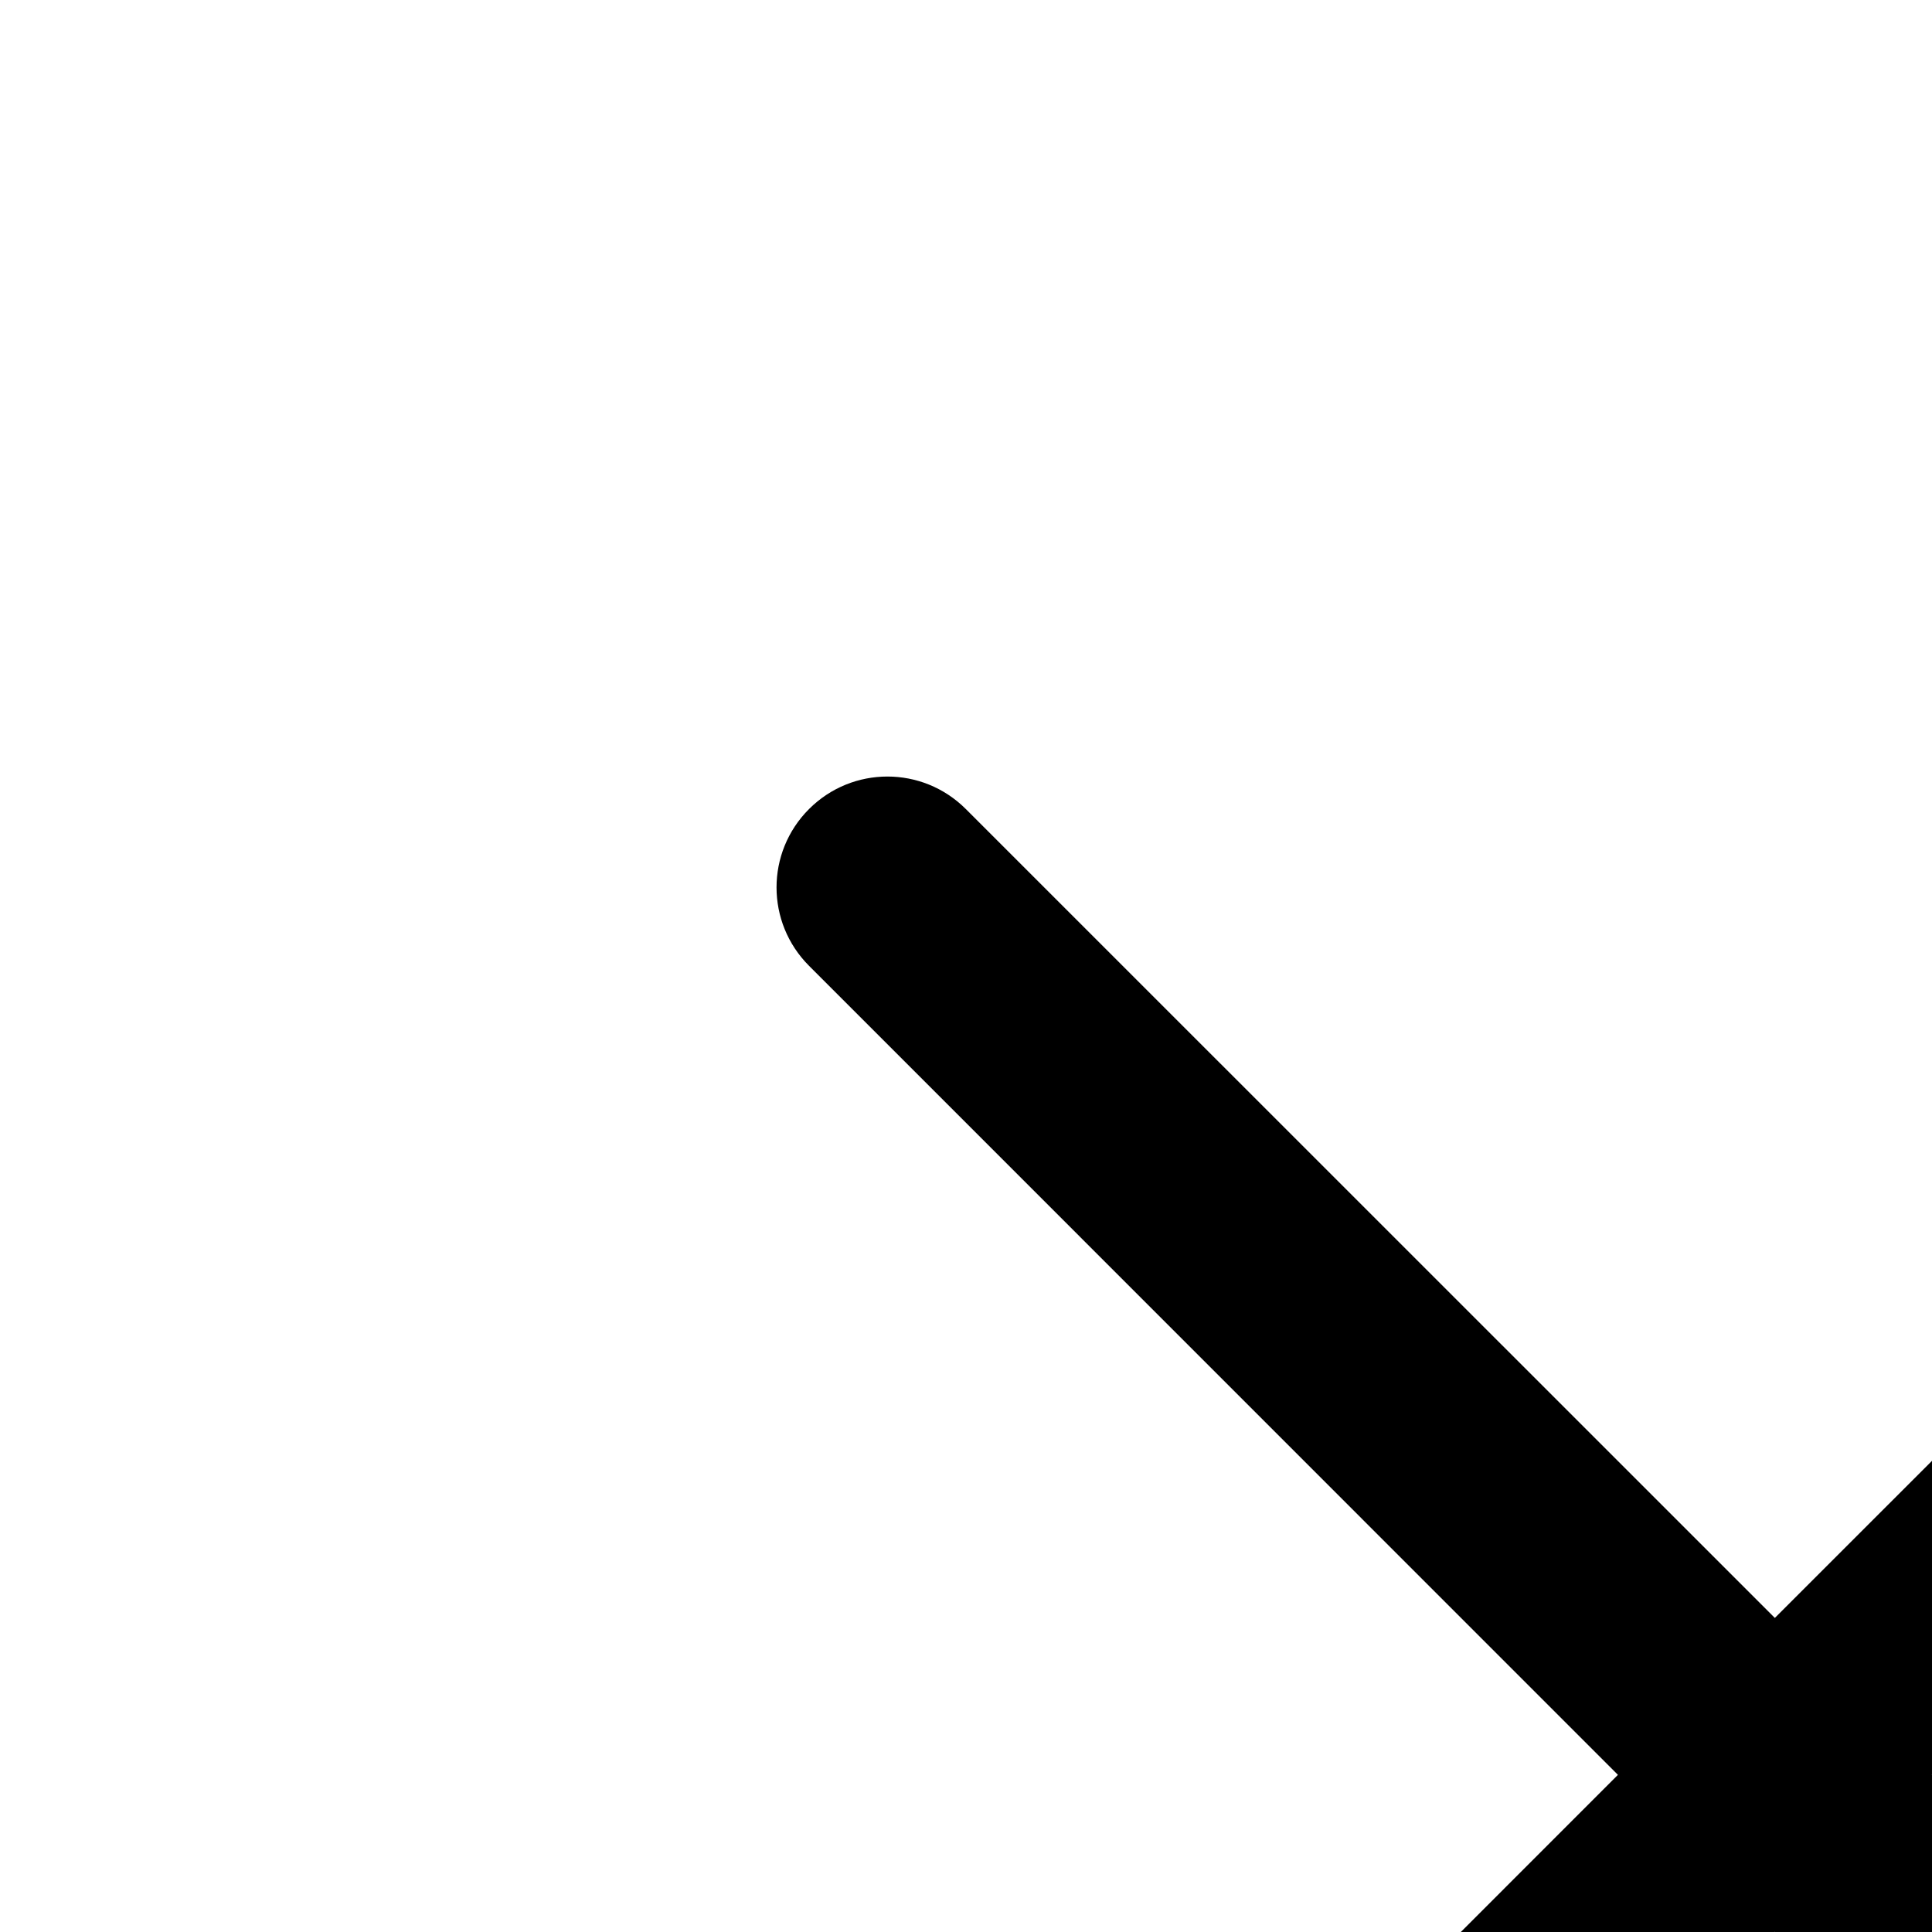
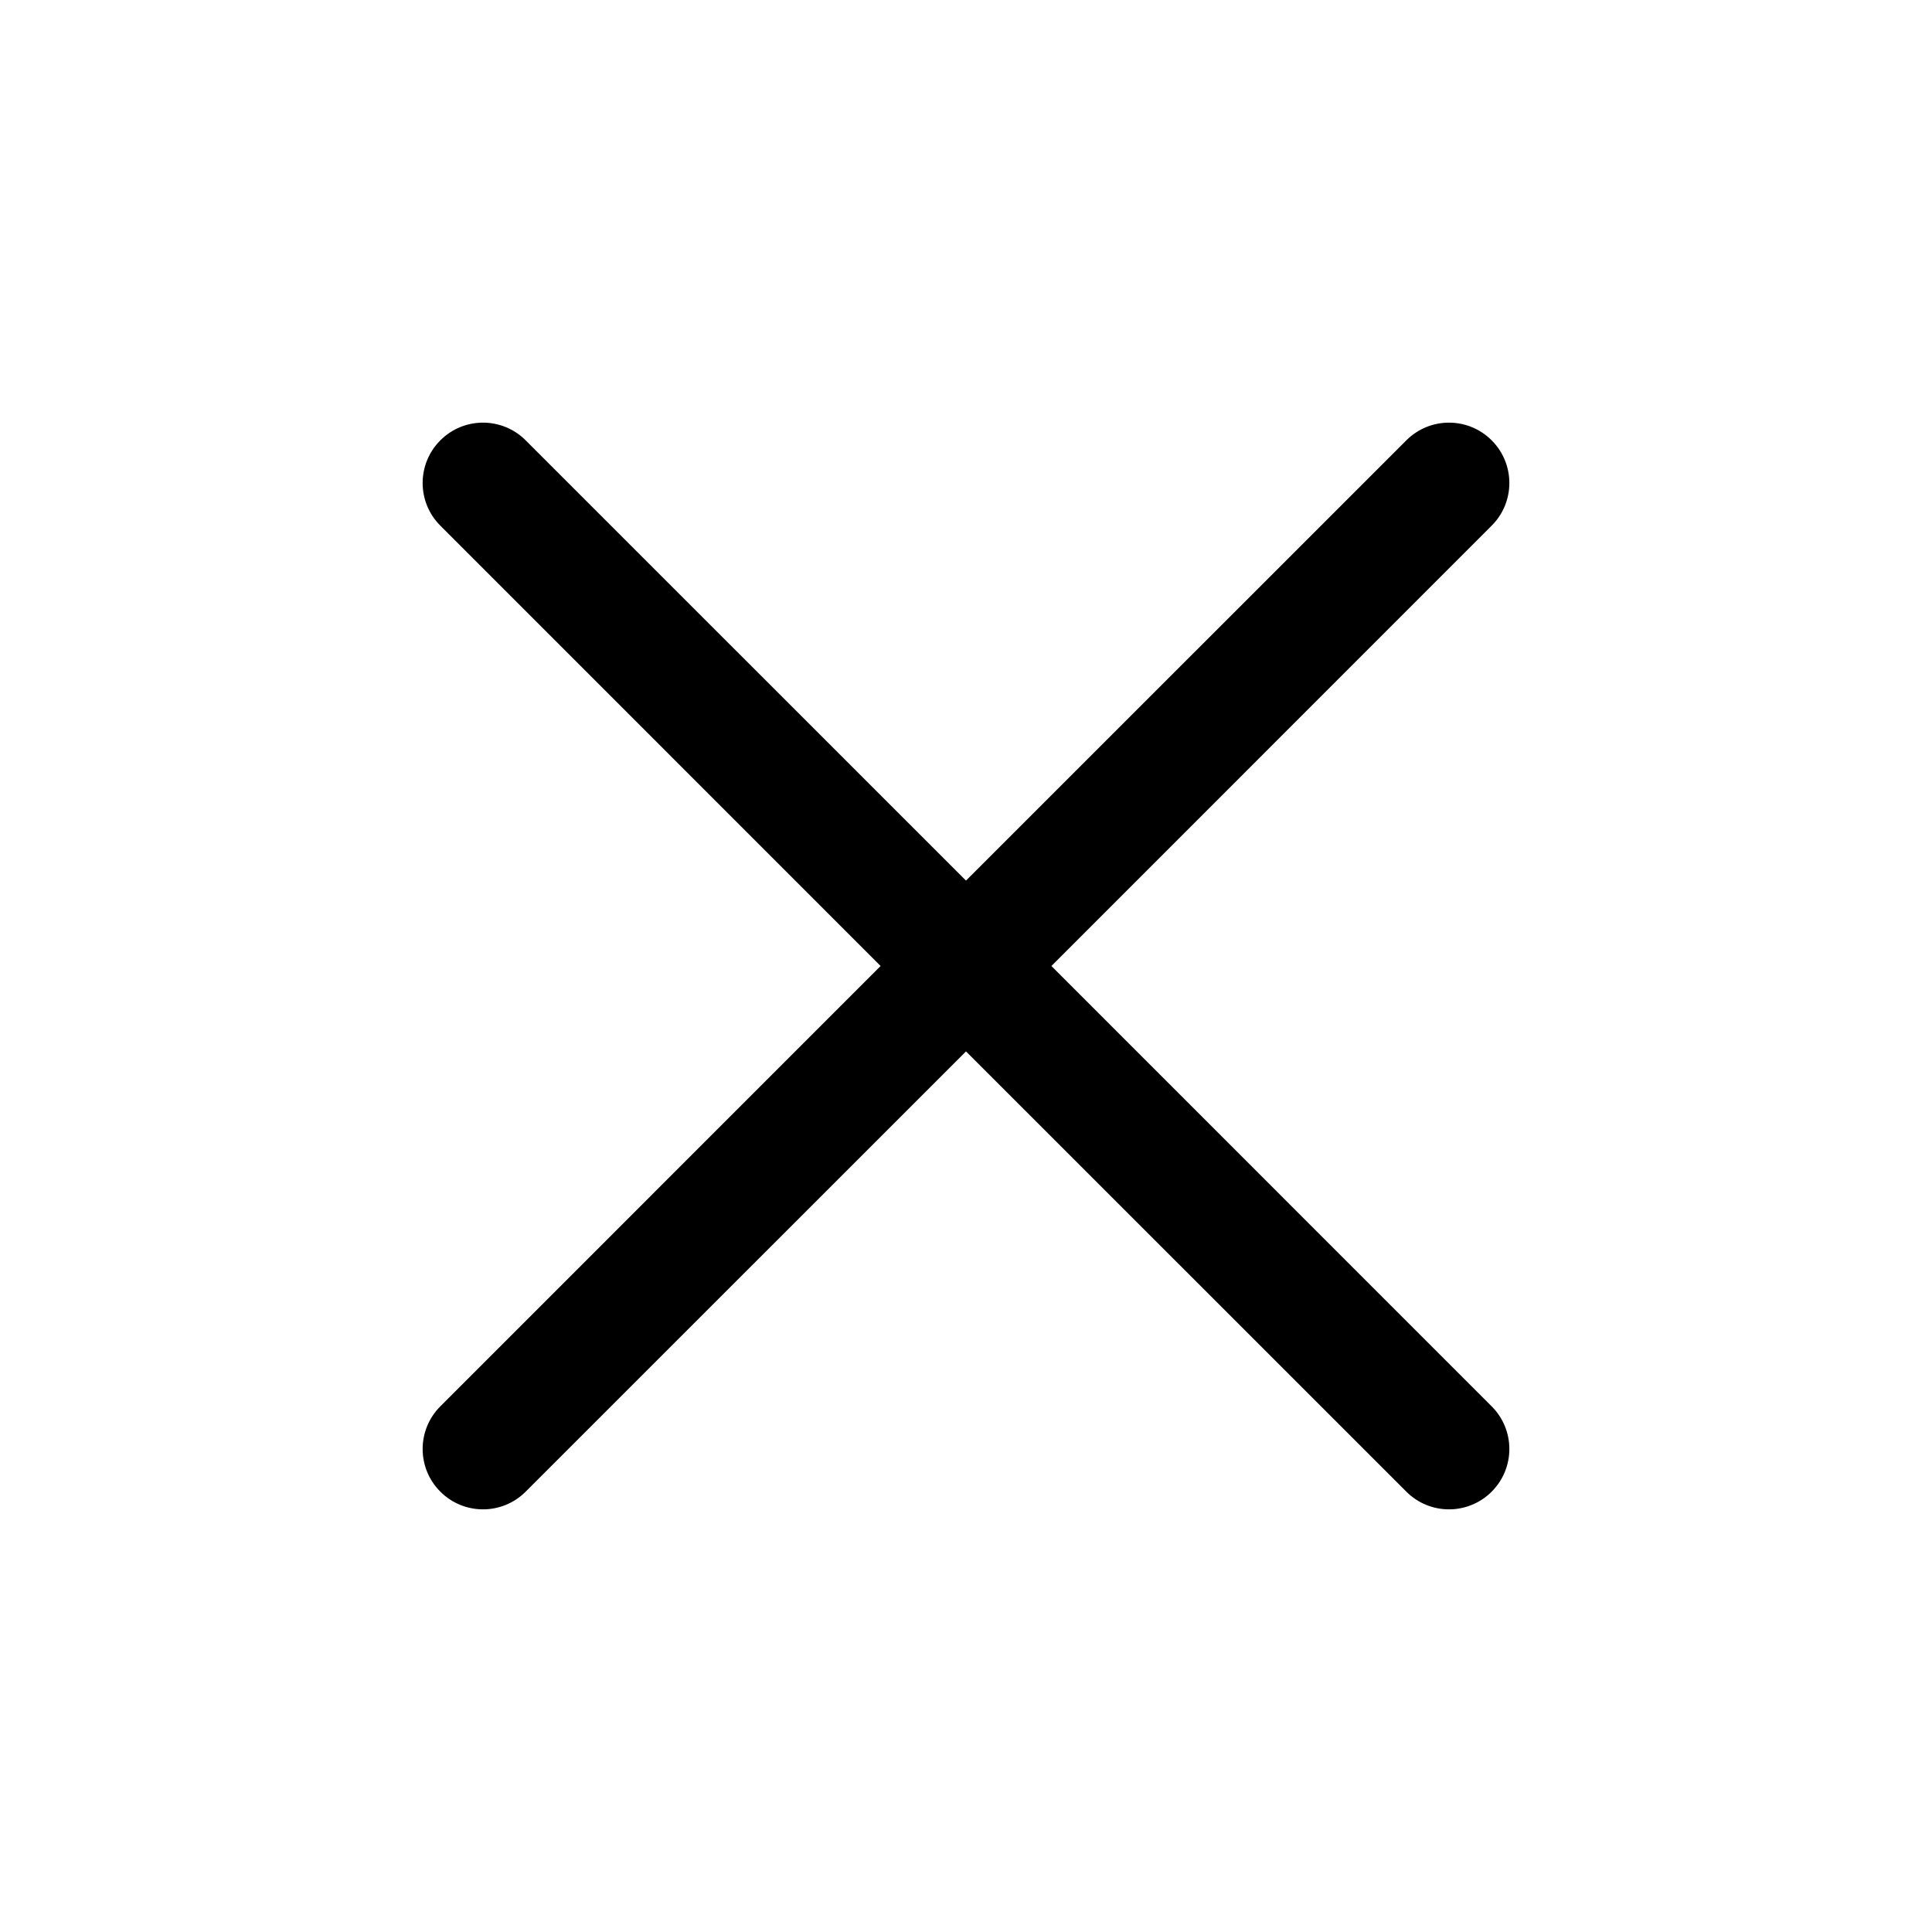
- <svg xmlns="http://www.w3.org/2000/svg" fill="none">
+ <svg xmlns="http://www.w3.org/2000/svg" width="12" height="12" viewBox="0 0 24 24" fill="none">
  <path fill-rule="evenodd" clip-rule="evenodd" d="M5.47 5.47C5.763 5.177 6.237 5.177 6.53 5.47L12 10.939L17.47 5.47C17.763 5.177 18.237 5.177 18.53 5.47C18.823 5.763 18.823 6.237 18.53 6.53L13.061 12L18.53 17.47C18.823 17.763 18.823 18.237 18.53 18.53C18.237 18.823 17.763 18.823 17.47 18.53L12 13.061L6.53 18.53C6.237 18.823 5.763 18.823 5.47 18.53C5.177 18.237 5.177 17.763 5.47 17.47L10.939 12L5.47 6.53C5.177 6.237 5.177 5.763 5.47 5.47Z" fill="currentcolor" />
</svg>
